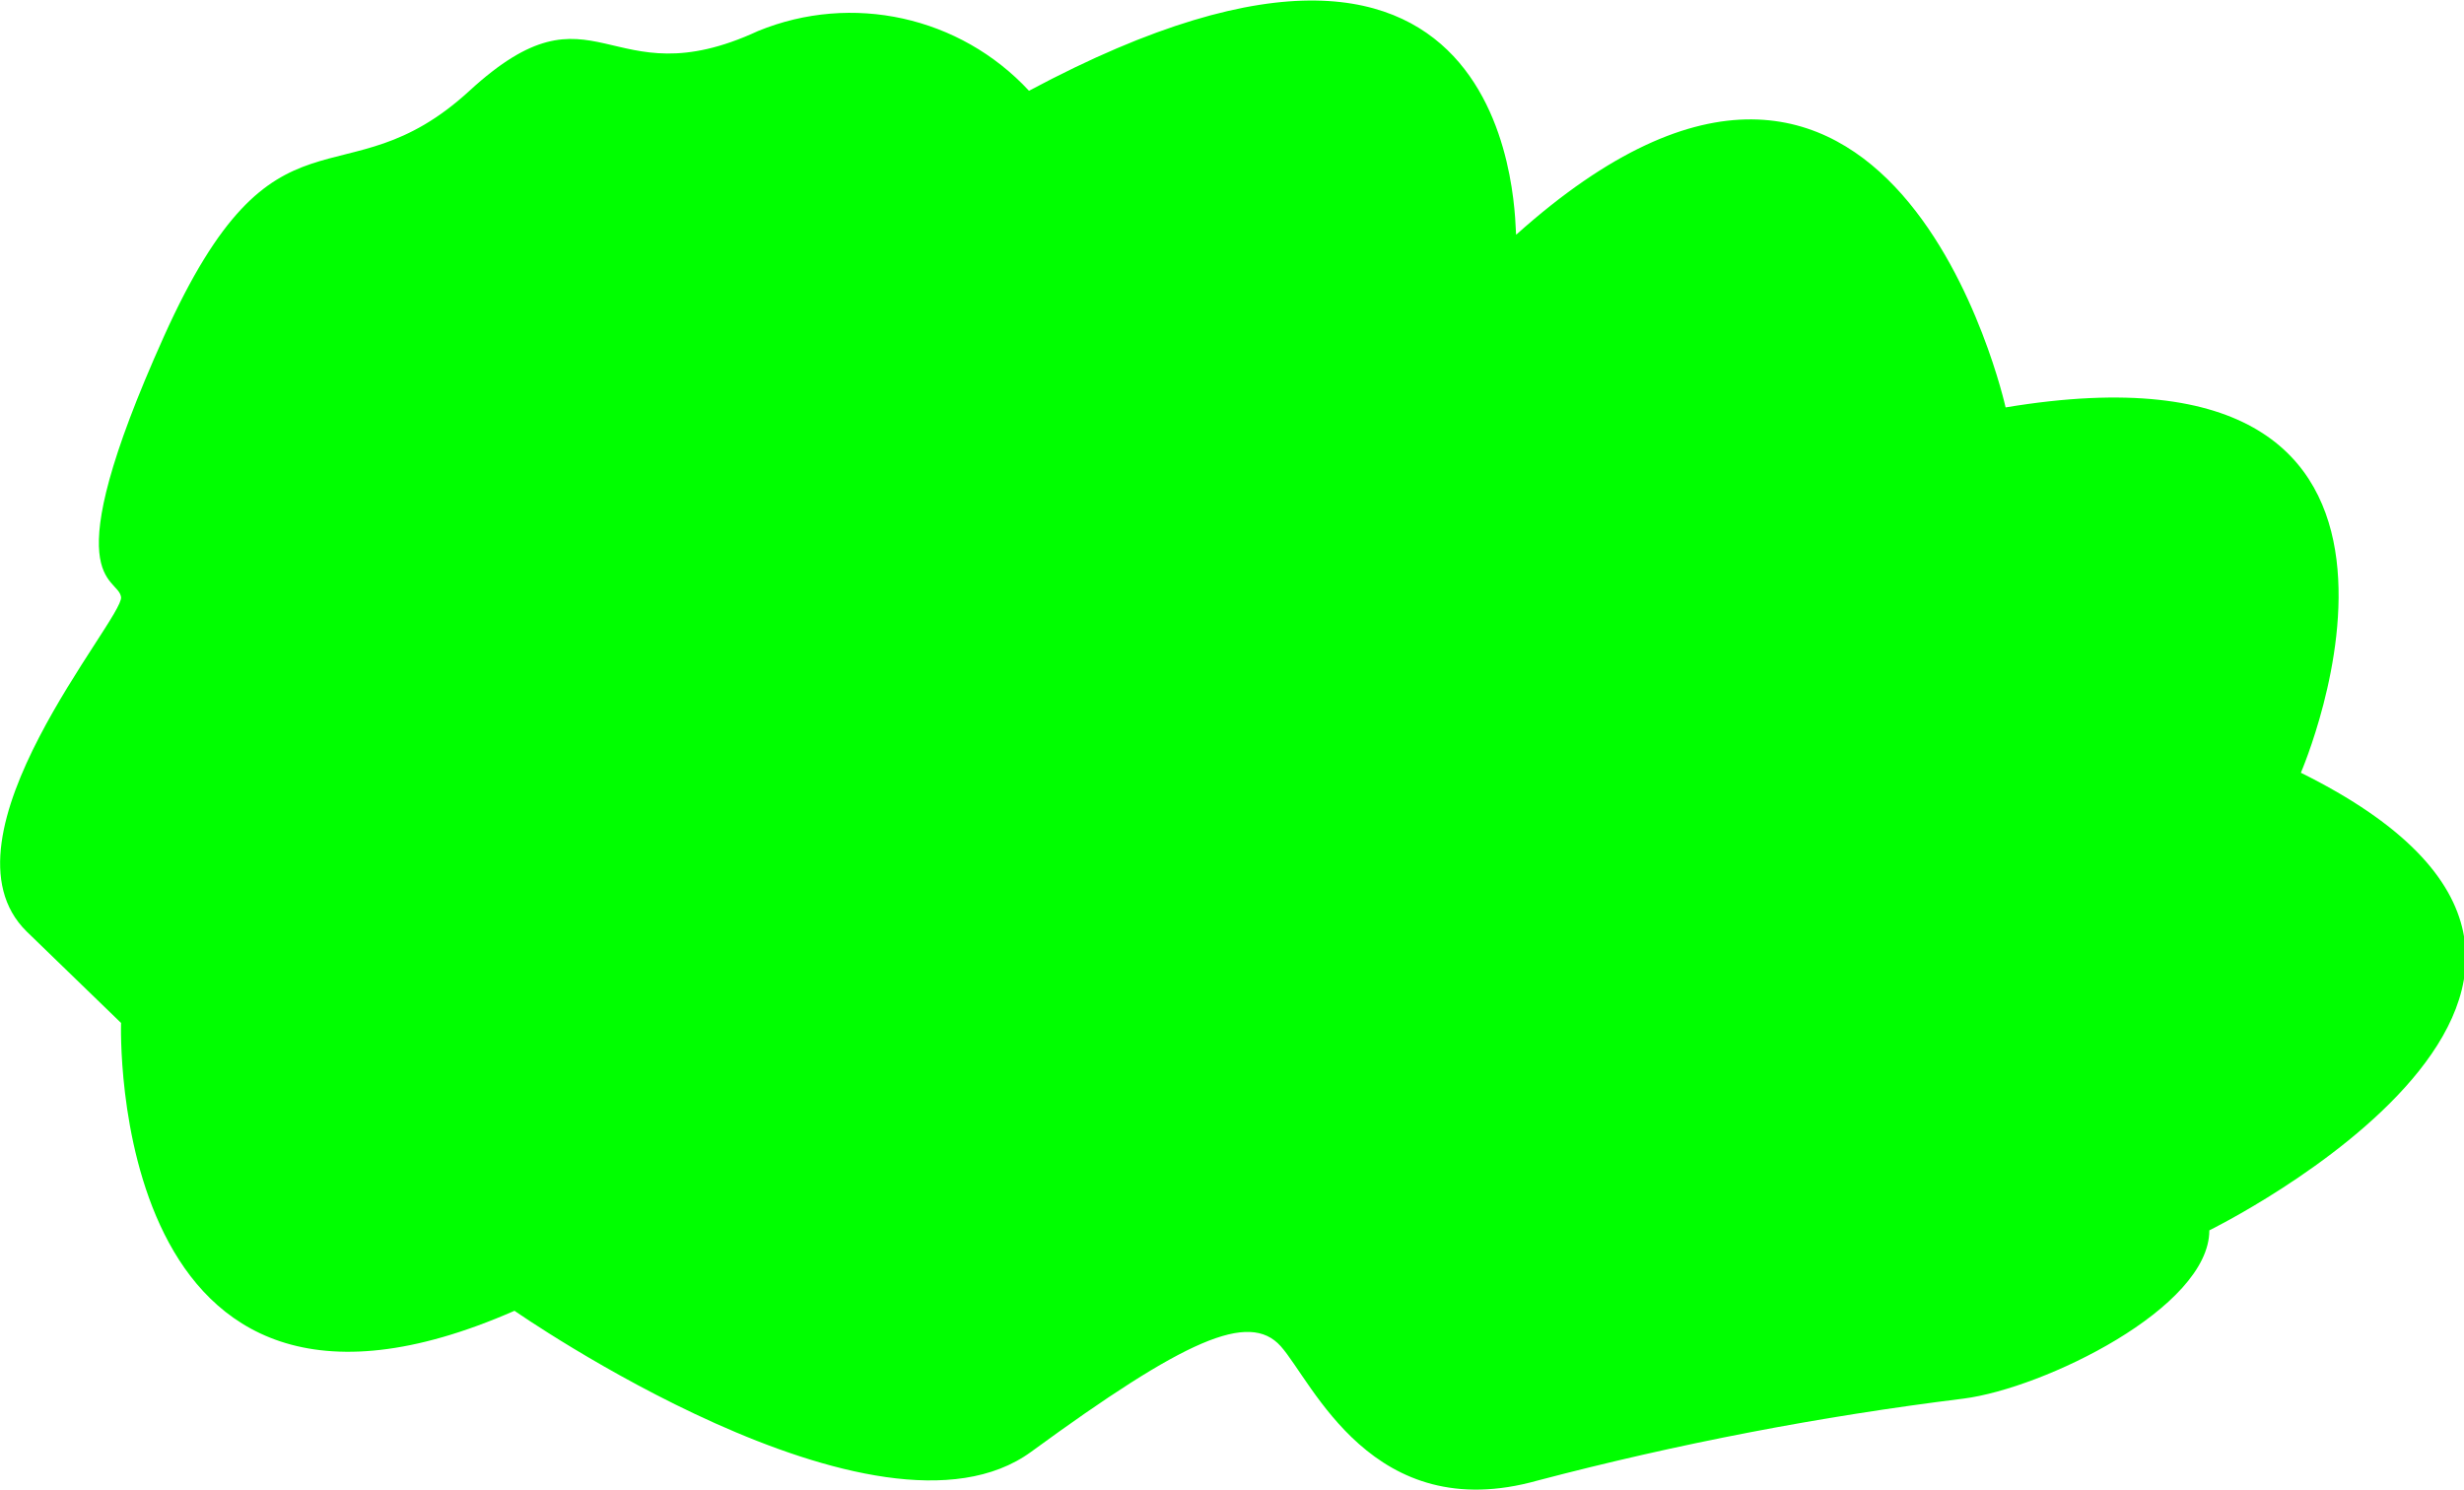
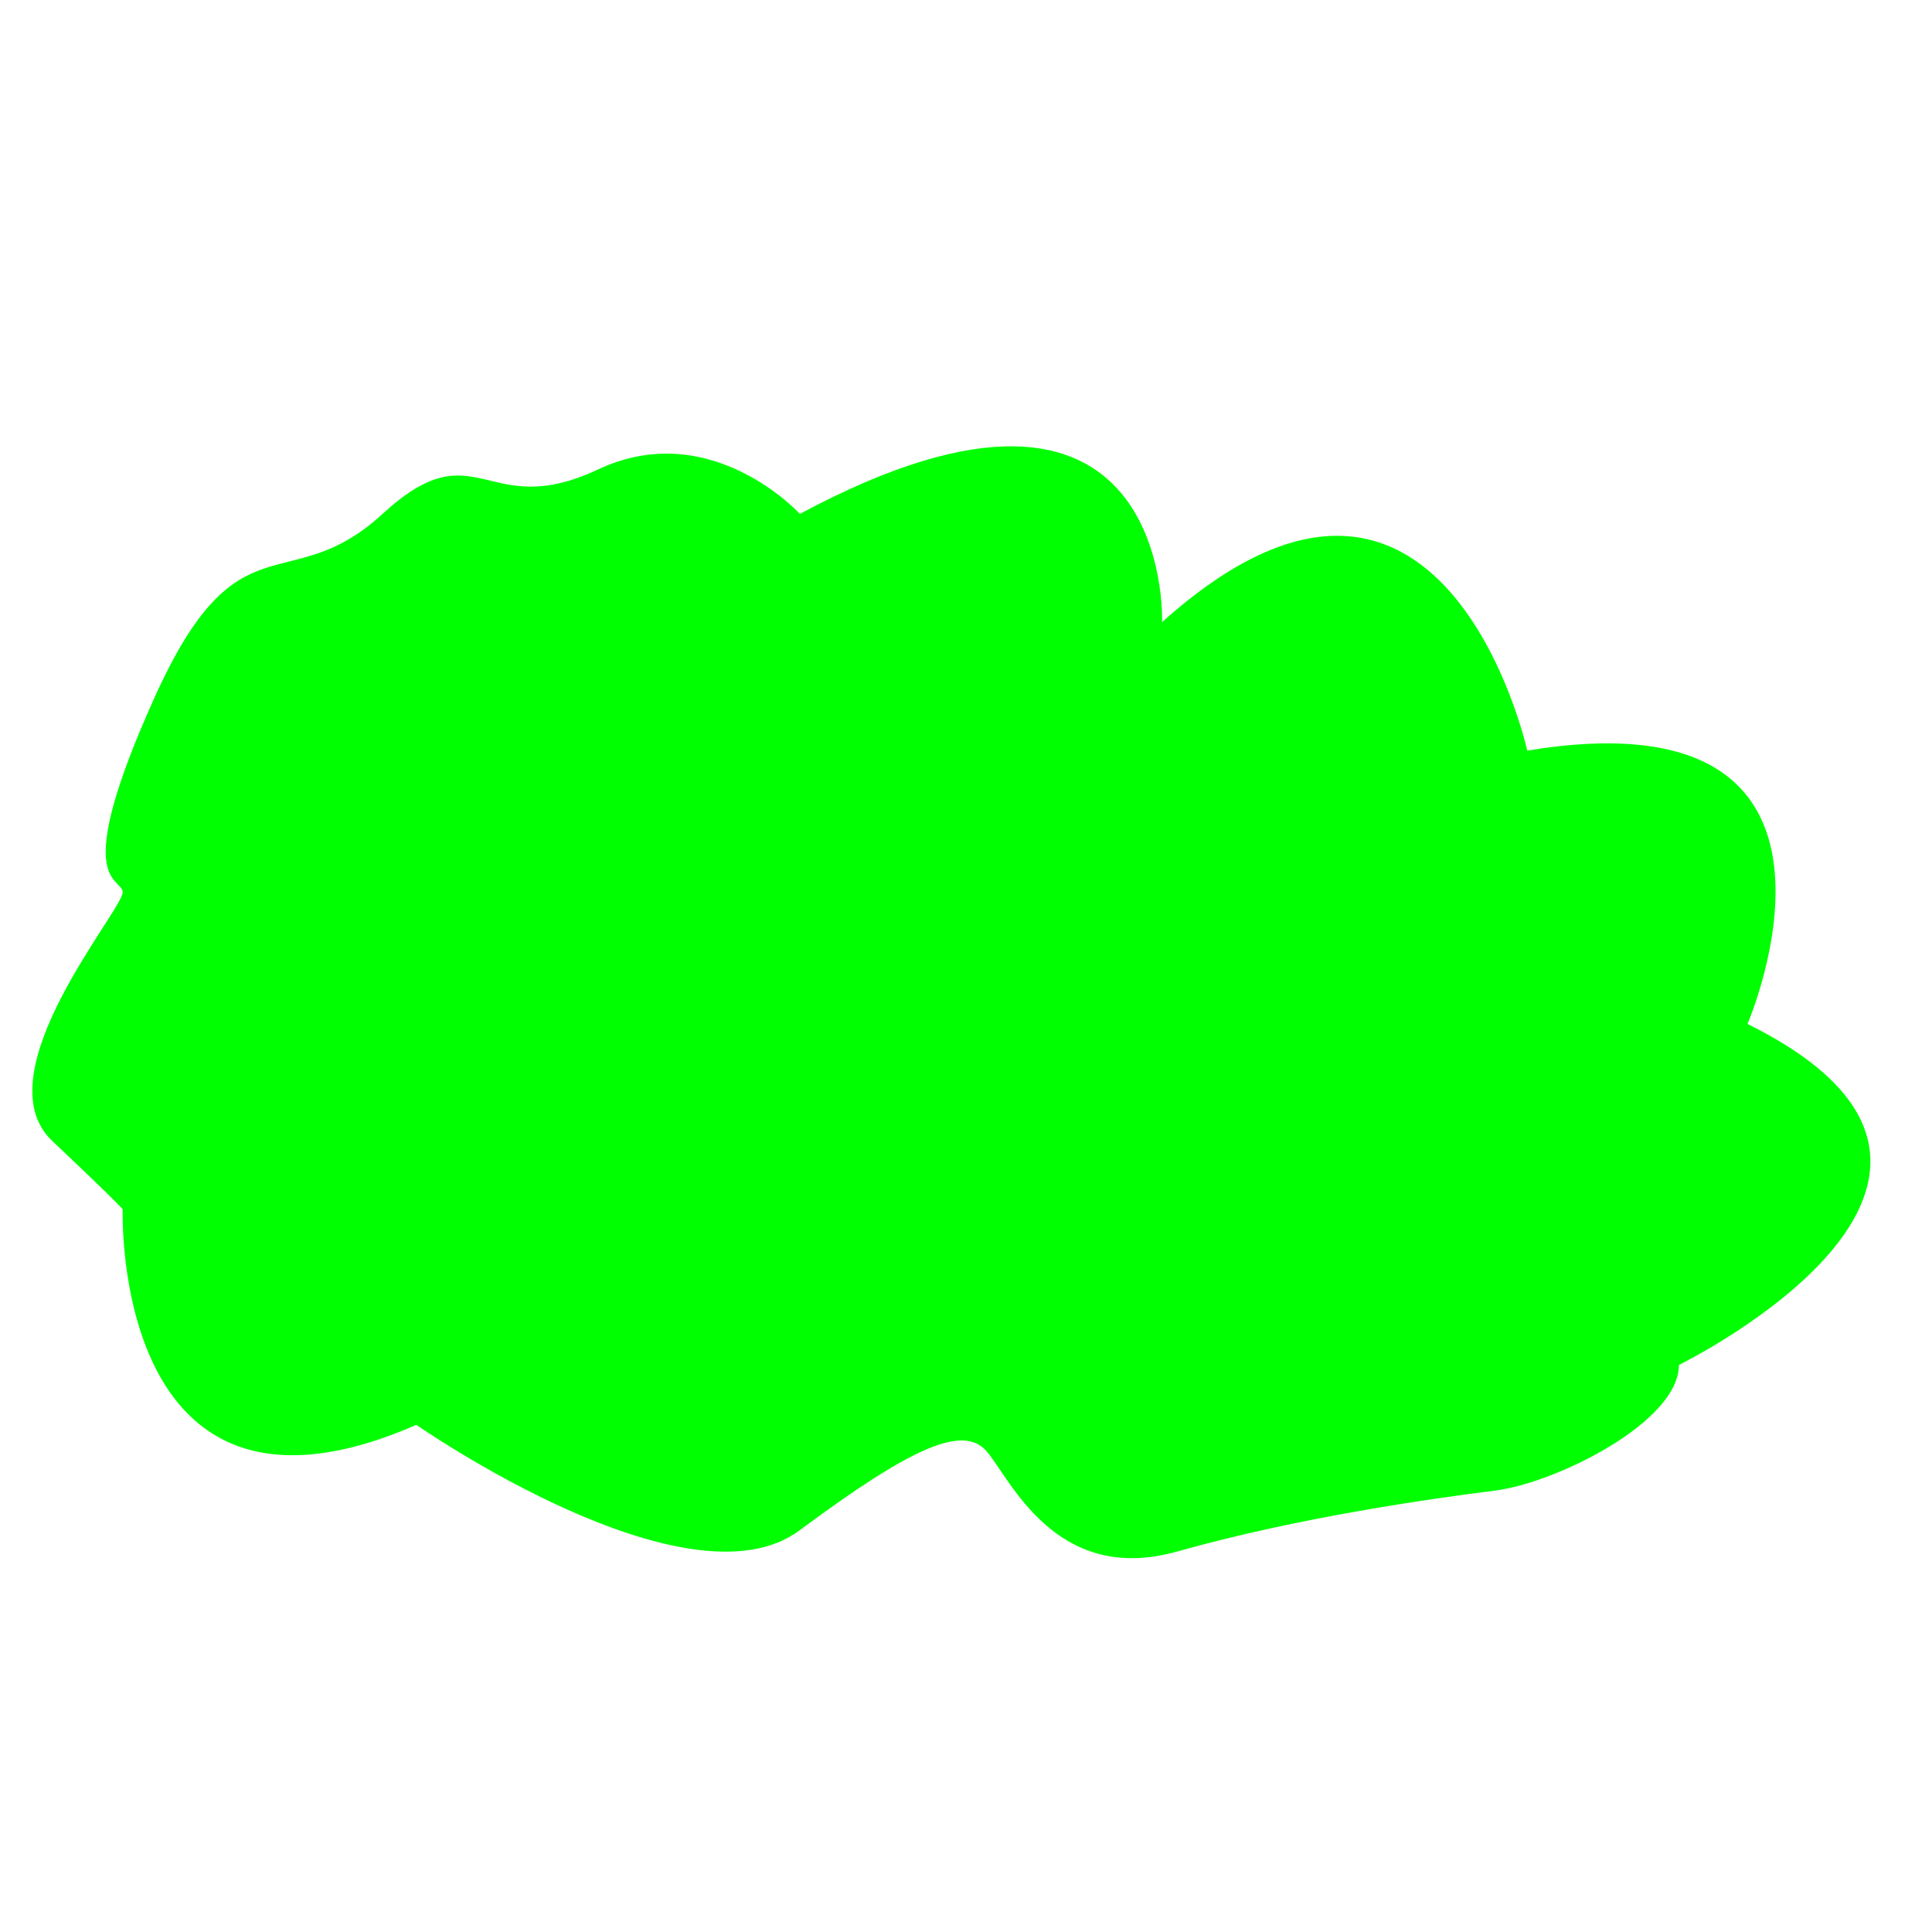
- <svg xmlns="http://www.w3.org/2000/svg" id="Ebene_1" data-name="Ebene 1" viewBox="0 0 33.38 20.18">
-   <defs>
-     <style>.cls-1{fill:lime;}</style>
-   </defs>
-   <path class="cls-1" d="M23.93,20.88a3.3,3.3,0,0,0-3.67-.81c-2.05.95-2.19-.77-3.91.81s-2.62-.05-4.14,3.33-.62,3.24-.58,3.53S9.06,31,10.35,32.27l1.28,1.24s-.21,6.33,5.33,3.9c0,0,4.92,3.43,7,1.91s2.95-1.91,3.38-1.43,1.24,2.45,3.48,1.82a43.93,43.93,0,0,1,5.77-1.11c1.09-.14,3.33-1.23,3.33-2.28,0,0,6.91-3.39,1.24-6.2,0,0,2.62-6.05-4-4.95,0,0-1.53-6.91-6.63-2.34C30.5,22.83,30.7,17.26,23.93,20.88Z" transform="translate(-9.99 -19.65)" />
+ <svg xmlns="http://www.w3.org/2000/svg" version="1.1" id="Ebene_1" x="0px" y="0px" viewBox="0 0 20 20" style="enable-background:new 0 0 20 20;" xml:space="preserve">
+   <style type="text/css">
+ 	.st0{fill:#00FF00;}
+ </style>
+   <path class="st0" d="M8.28,5.32c0,0-0.92-1.01-2.09-0.46S4.94,4.42,3.96,5.32s-1.49-0.03-2.36,1.9S1.24,9.07,1.27,9.23  s-1.47,1.88-0.73,2.58s0.73,0.71,0.73,0.71s-0.12,3.61,3.04,2.23c0,0,2.81,1.96,3.97,1.09c1.17-0.87,1.69-1.09,1.93-0.82  s0.71,1.4,1.98,1.04c1.28-0.36,2.66-0.55,3.29-0.63c0.63-0.08,1.9-0.71,1.9-1.3c0,0,3.94-1.93,0.71-3.53c0,0,1.49-3.45-2.28-2.83  c0,0-0.87-3.94-3.78-1.33C12.03,6.43,12.14,3.25,8.28,5.32z" />
</svg>
